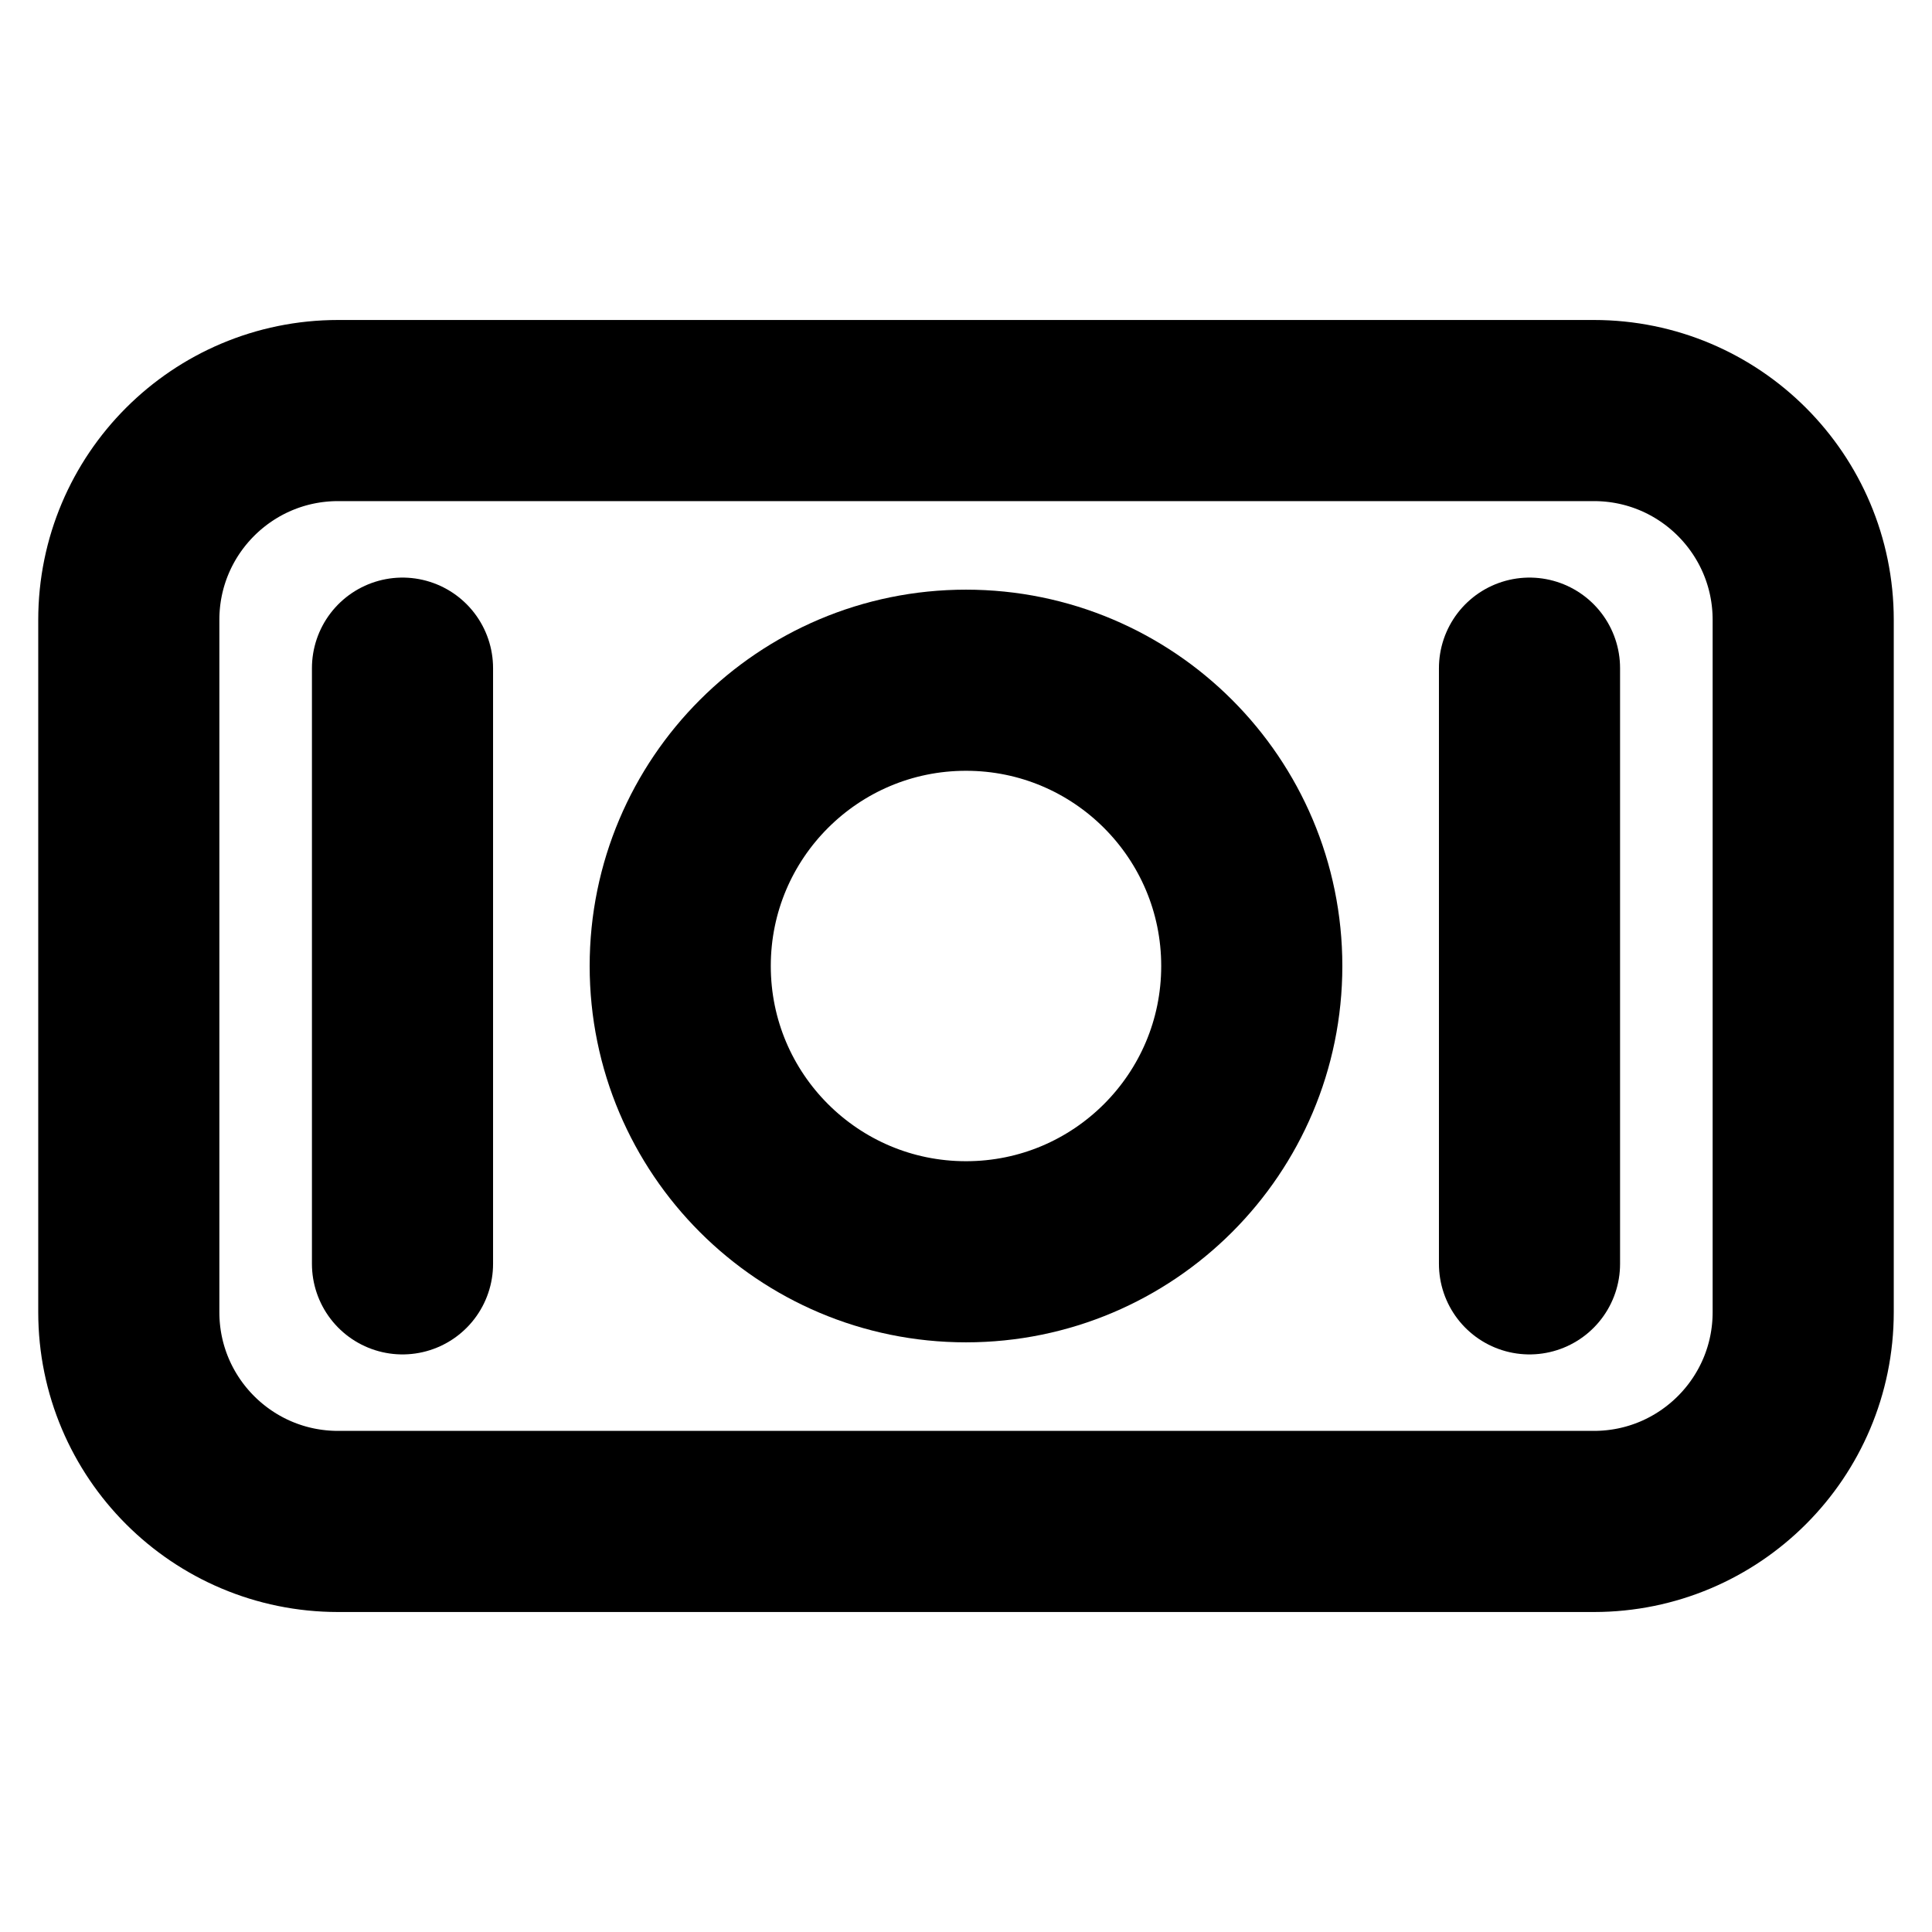
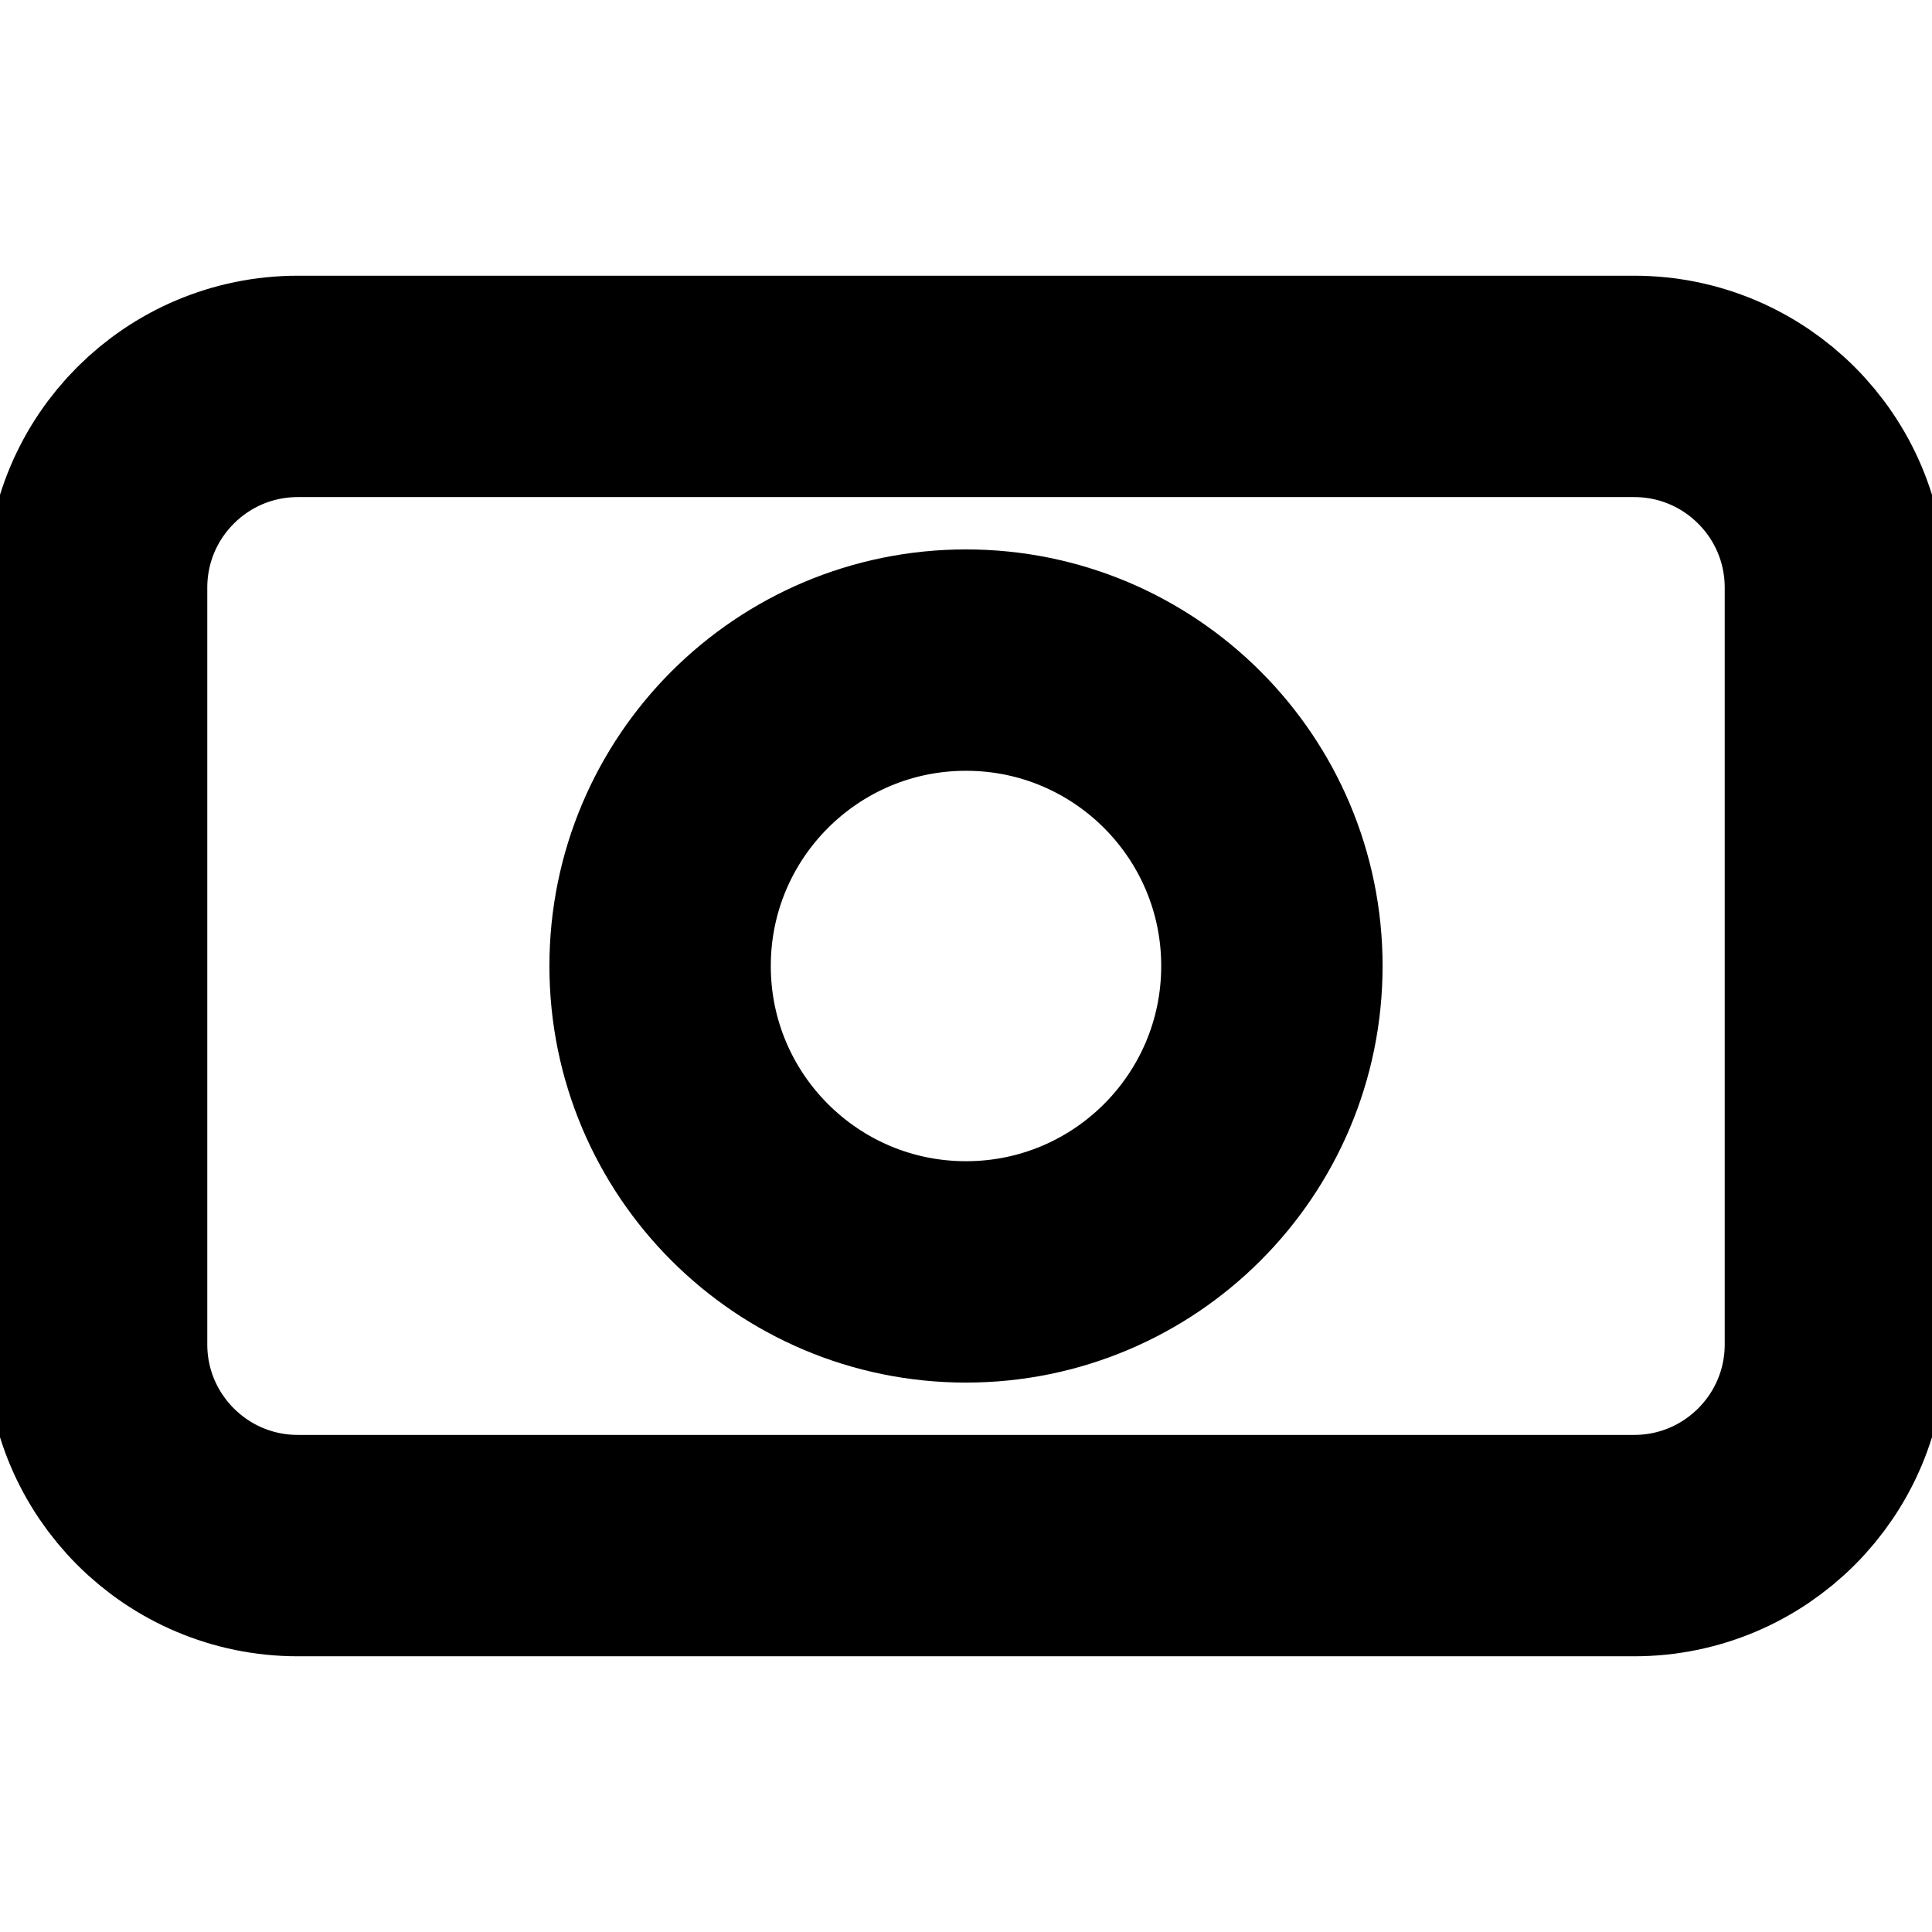
- <svg xmlns="http://www.w3.org/2000/svg" viewBox="0 0 24 24" fill="none" stroke="currentColor" stroke-width="2.25" stroke-linecap="round" stroke-linejoin="round" aria-hidden="true">
-   <rect x="1.6" y="5.1" width="20.8" height="13.8" rx="2.6" />
-   <circle cx="12" cy="12" r="3.55" />
-   <path d="M5 8.3v7.4M19 8.3v7.4" />
+ <svg xmlns="http://www.w3.org/2000/svg" viewBox="0 0 24 24" fill="none" stroke="currentColor" stroke-width="2.75" stroke-linecap="round" stroke-linejoin="round" aria-hidden="true">
+   <rect x="1.2" y="4.8" width="21.6" height="14.4" rx="2.5" />
+   <circle cx="12" cy="12" r="3.8" />
</svg>
